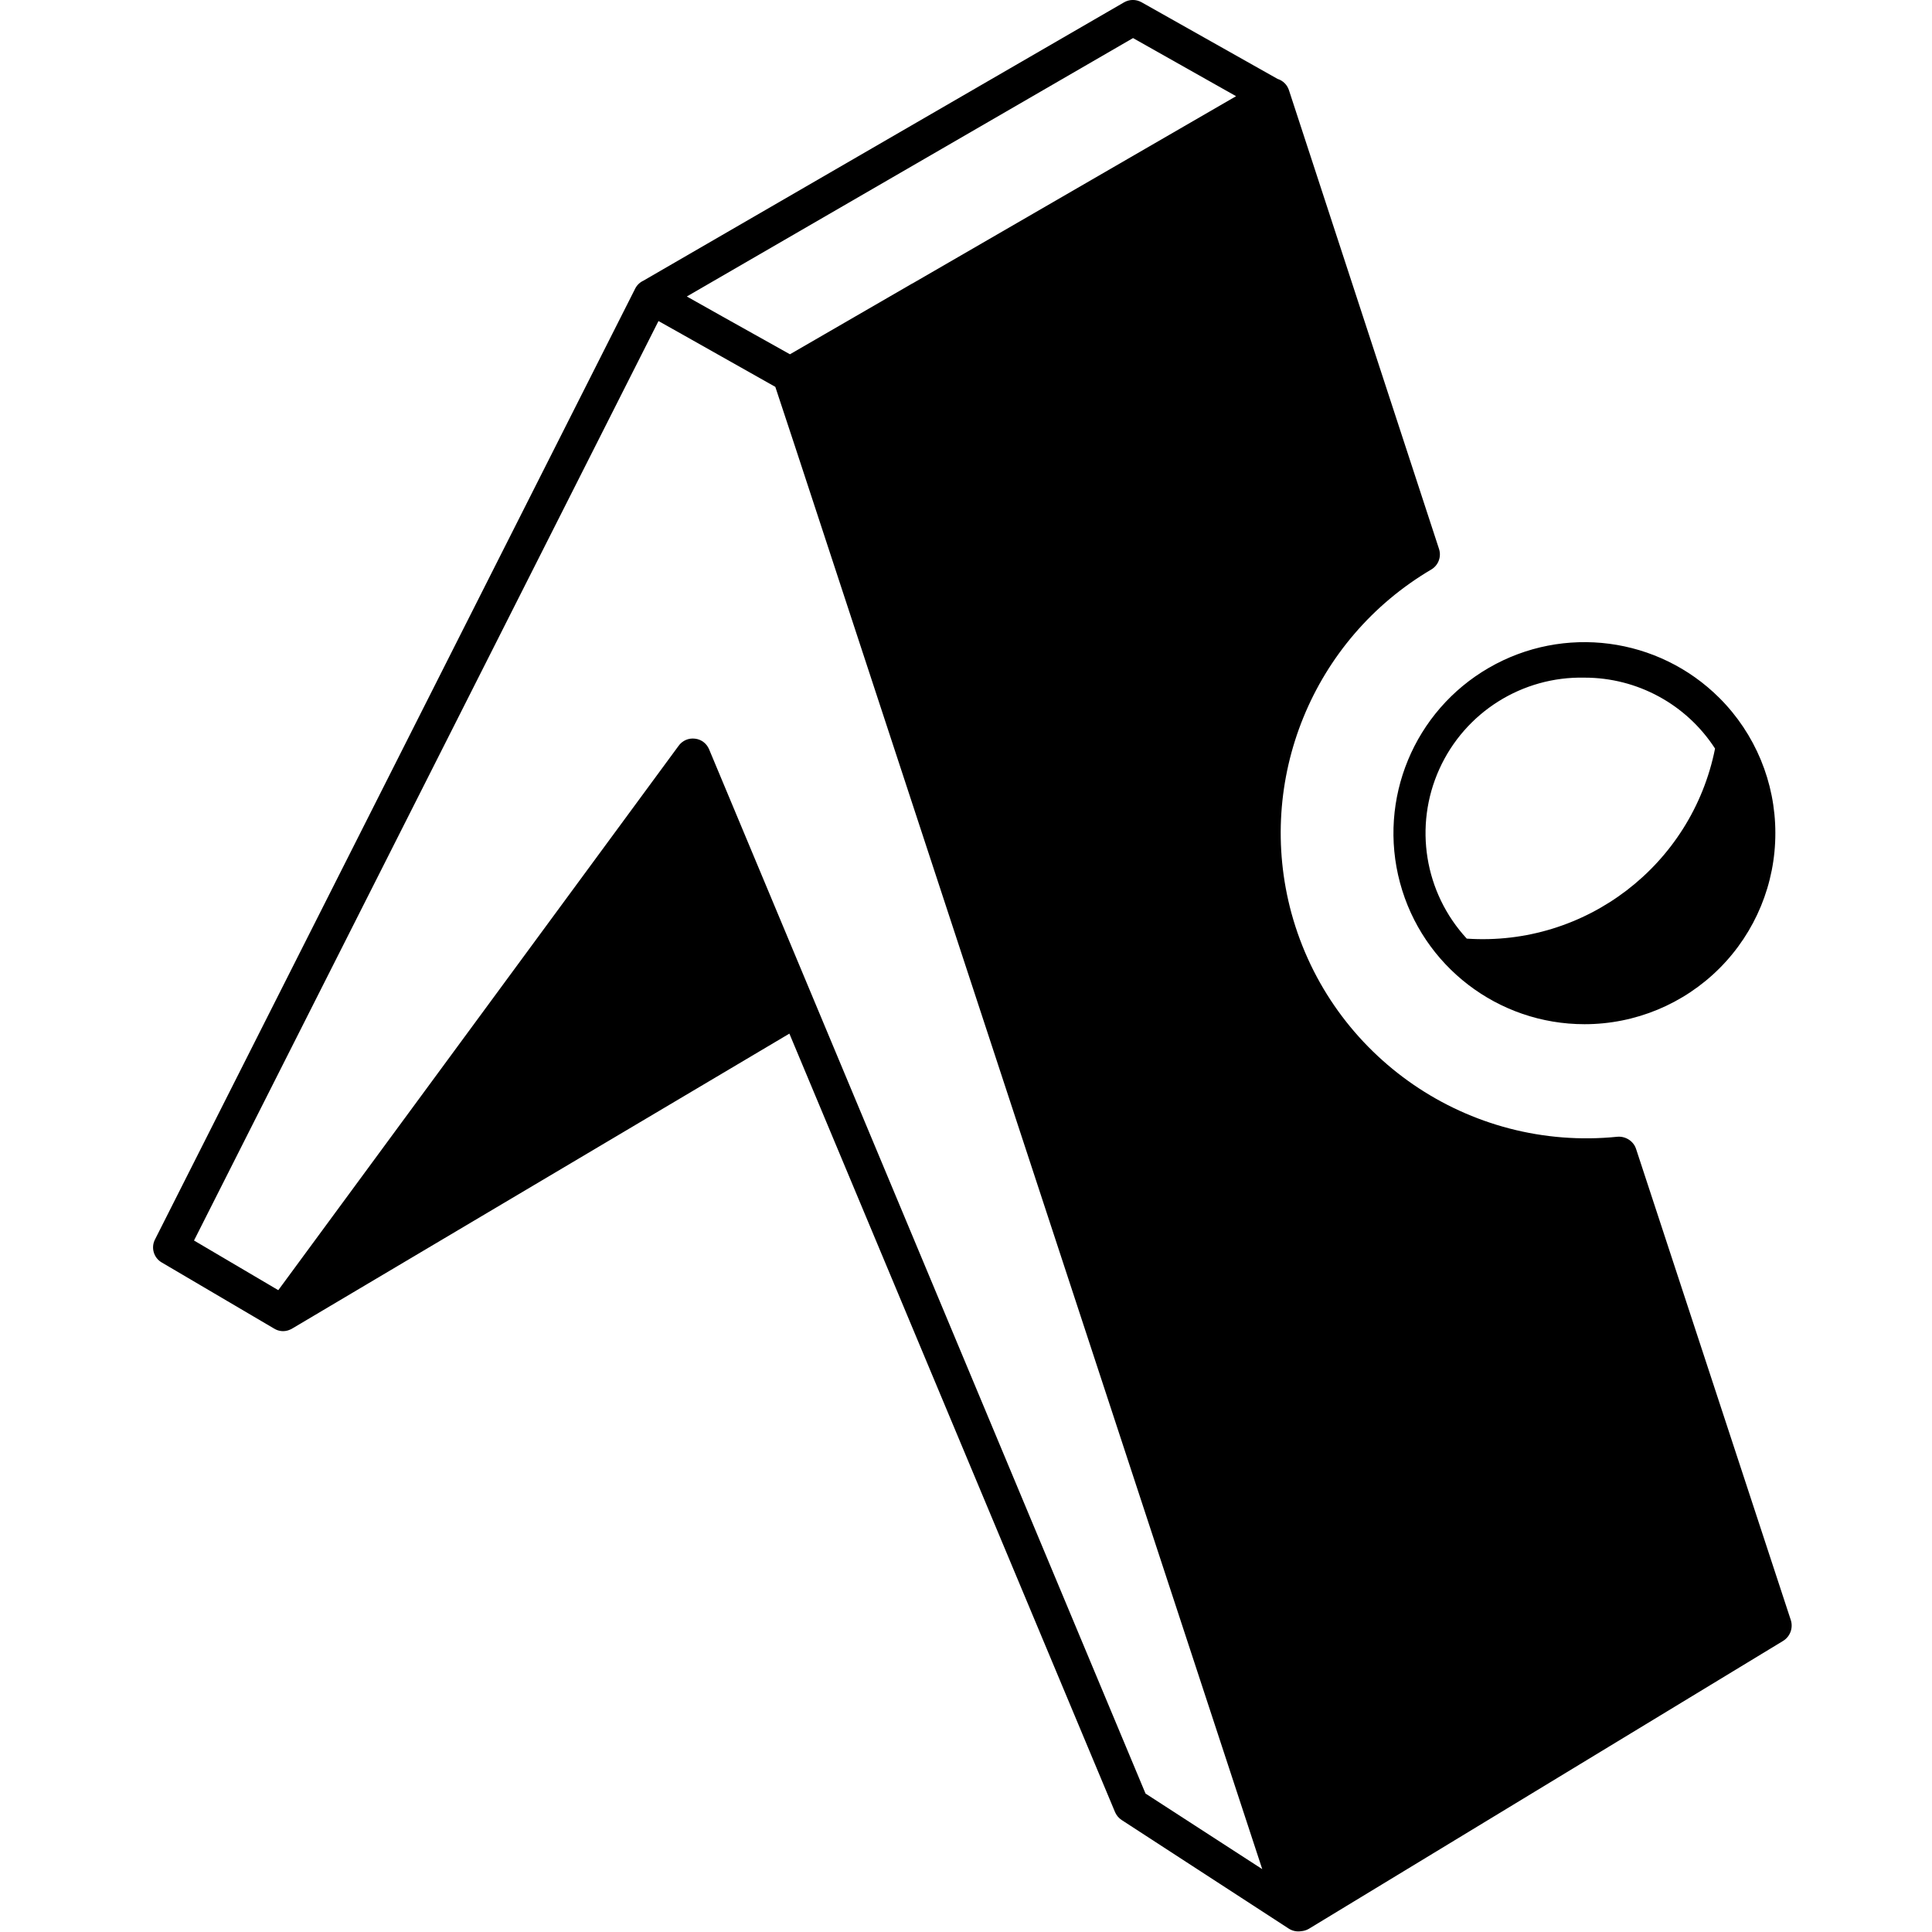
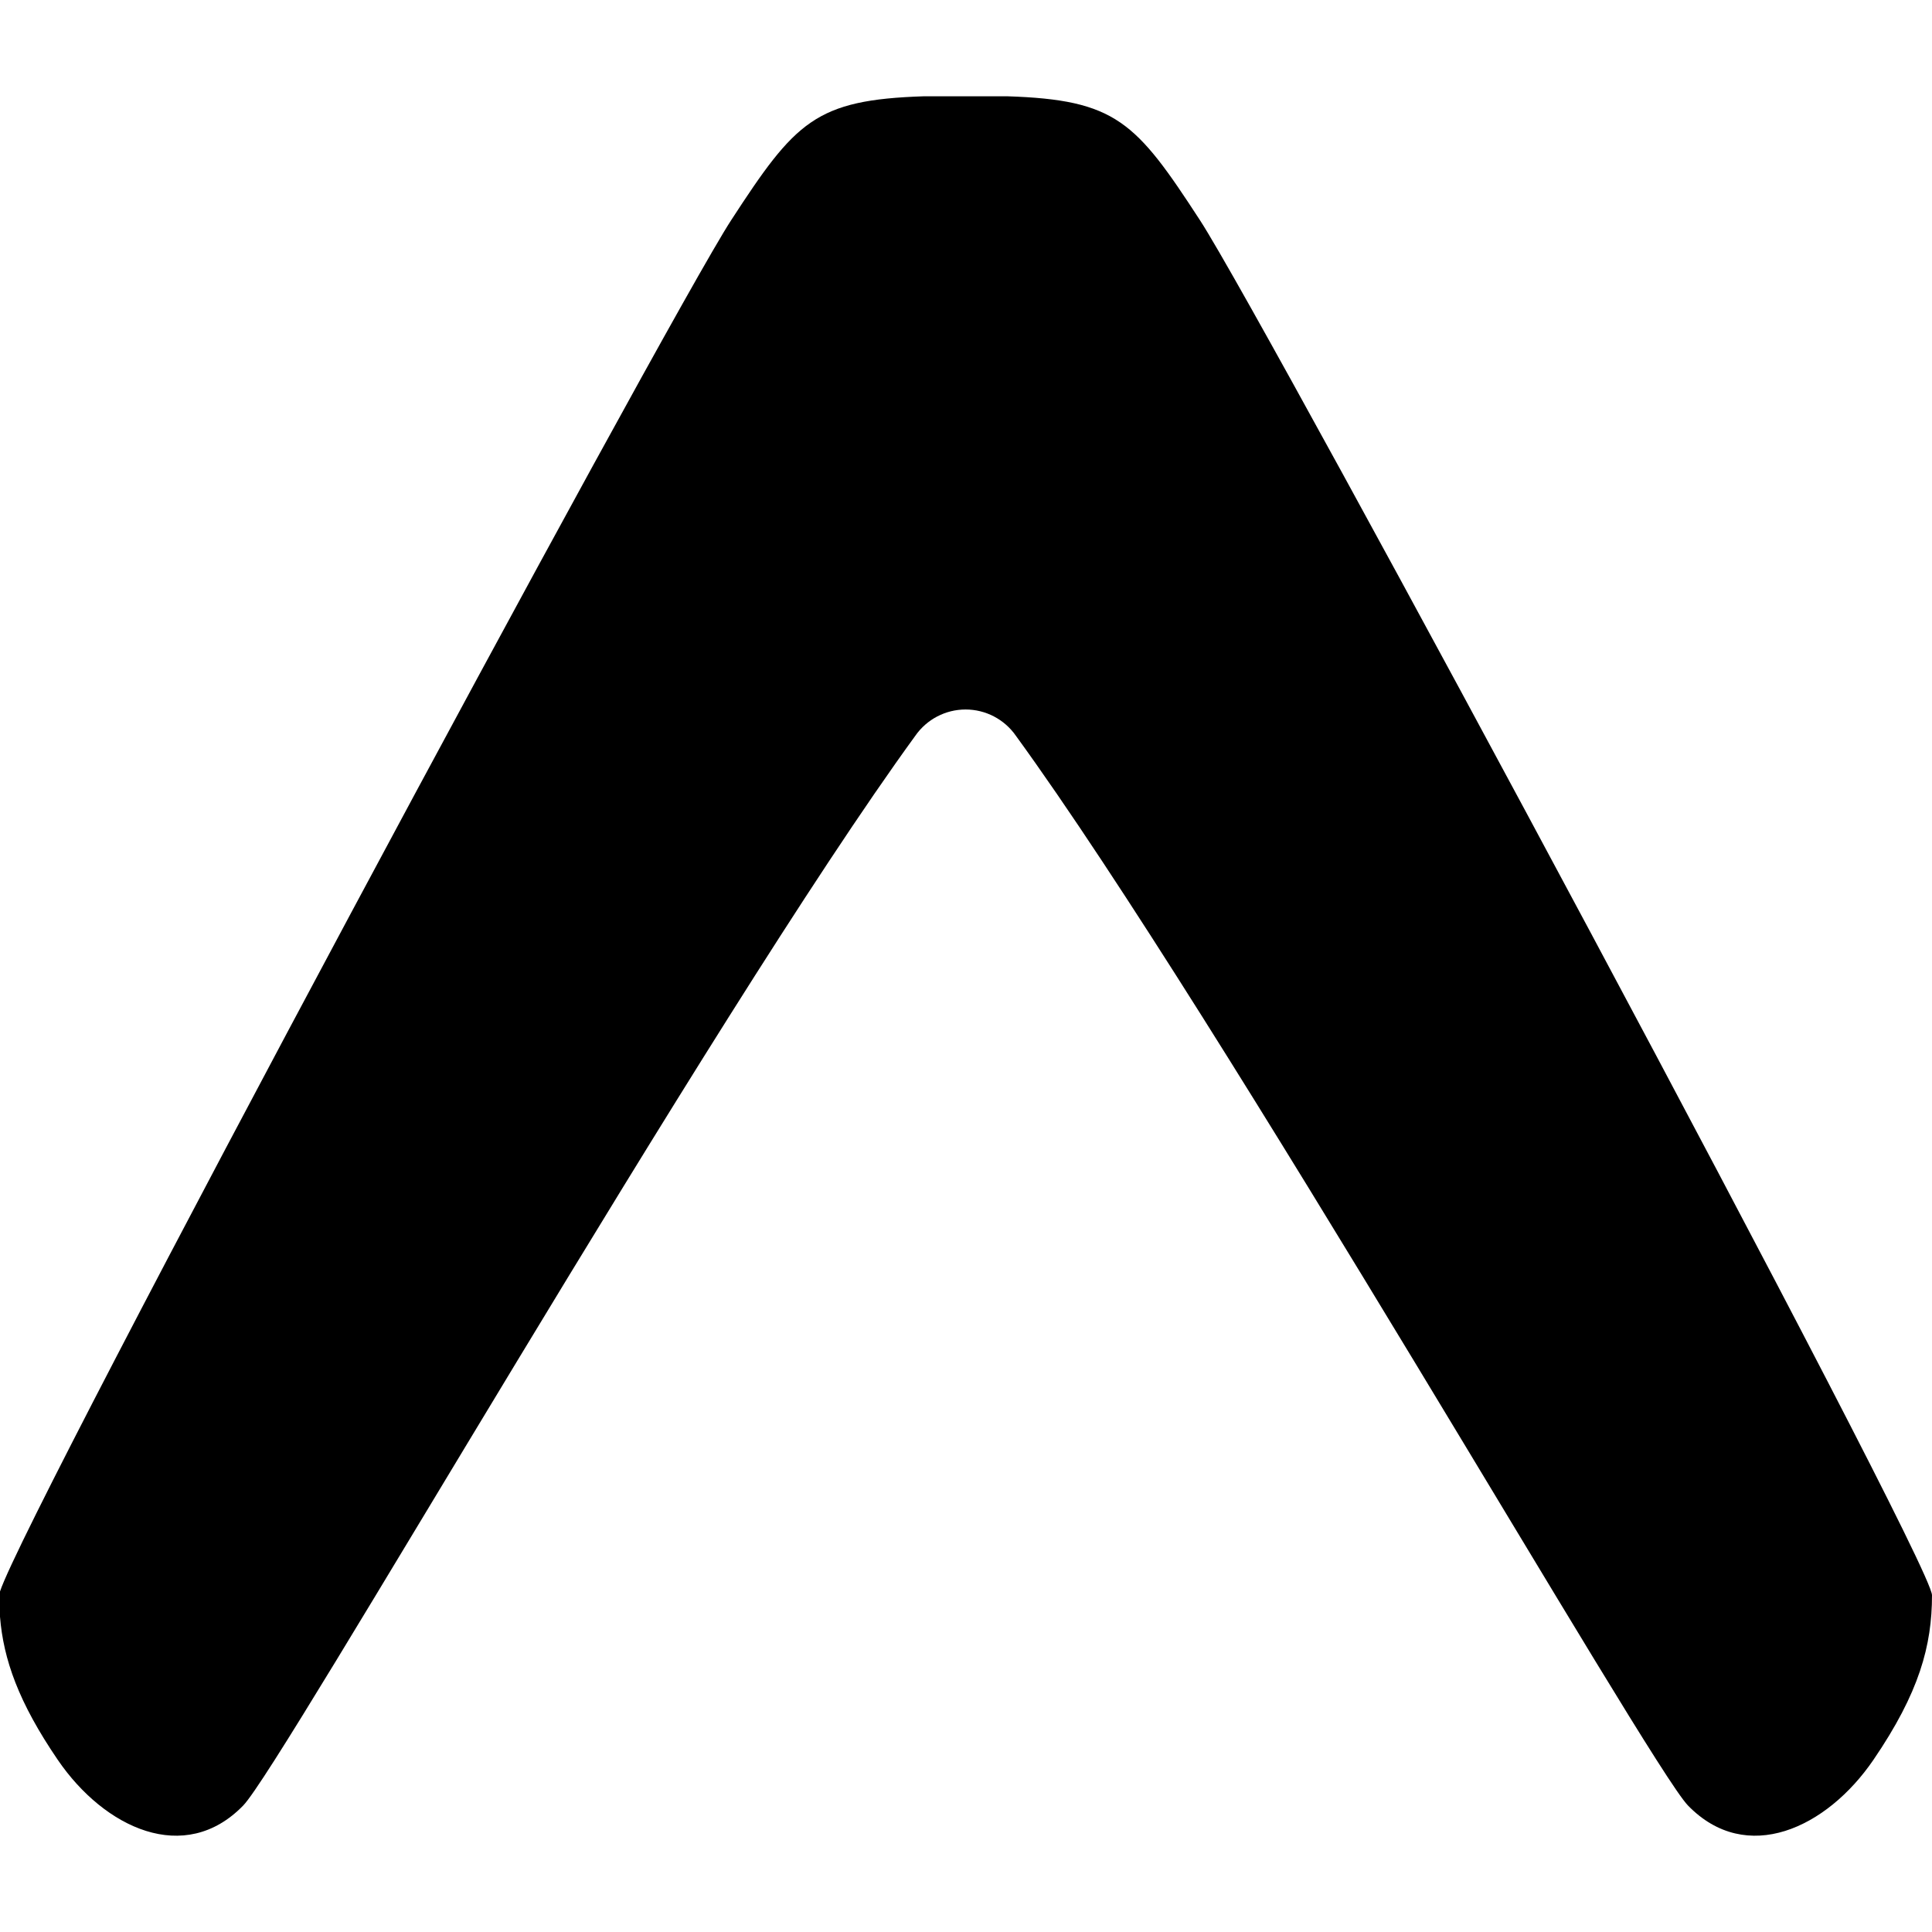
<svg xmlns="http://www.w3.org/2000/svg" role="img" viewBox="0 0 24 24">
-   <path d="M18.22 11.66a2.944 2.944 0 0 0 3.085-2.361 1.93 1.93 0 0 0-1.621-.881 1.932 1.932 0 0 0-1.464 3.241zm-6.886-8.138l4.021-2.327-1.28-.722-5.543 3.21.441.248.84.47 1.521-.88zM15.87.98a.217.217 0 0 1 .142.141l1.863 5.695a.218.218 0 0 1-.094.258 3.798 3.798 0 0 0-1.738 4.27 3.8 3.8 0 0 0 4.05 2.777c.102-.008.2.055.231.152l1.922 5.852a.224.224 0 0 1-.094.258l-5.894 3.578a.224.224 0 0 1-.096.029.219.219 0 0 1-.154-.033l-2.074-1.348a.222.222 0 0 1-.082-.097L9.806 12.84l-6.165 3.657a.22.22 0 0 1-.04.021.209.209 0 0 1-.196-.014l-1.394-.82a.216.216 0 0 1-.086-.286L7.89 3.586a.216.216 0 0 1 .102-.099L13.96.031a.219.219 0 0 1 .219-.004L15.87.98zM9.63 4.805l-1.165-.657-.285-.16L2.41 15.41l1.047.617 4.972-6.761a.216.216 0 0 1 .204-.09c.079.008.146.06.176.133L14.23 22.28l1.45.939-5.803-17.67-.246-.744zm10.054 7.918a2.373 2.373 0 1 1 1.676-4.052 2.37 2.37 0 0 1 .694 1.676 2.37 2.37 0 0 1-2.37 2.376z" />
+   <path d="M0 20.084c.043.53.23 1.063.718 1.778.58.849 1.576 1.315 2.303.567.49-.505 5.794-9.776 8.35-13.29a.761.761 0 011.248 0c2.556 3.514 7.86 12.785 8.35 13.29.727.748 1.723.282 2.303-.567.57-.835.728-1.42.728-2.046 0-.426-8.26-15.798-9.092-17.078-.8-1.23-1.044-1.498-2.397-1.542h-1.032c-1.353.044-1.597.311-2.398 1.542C8.267 3.991.33 18.758 0 19.77Z" />
</svg>
